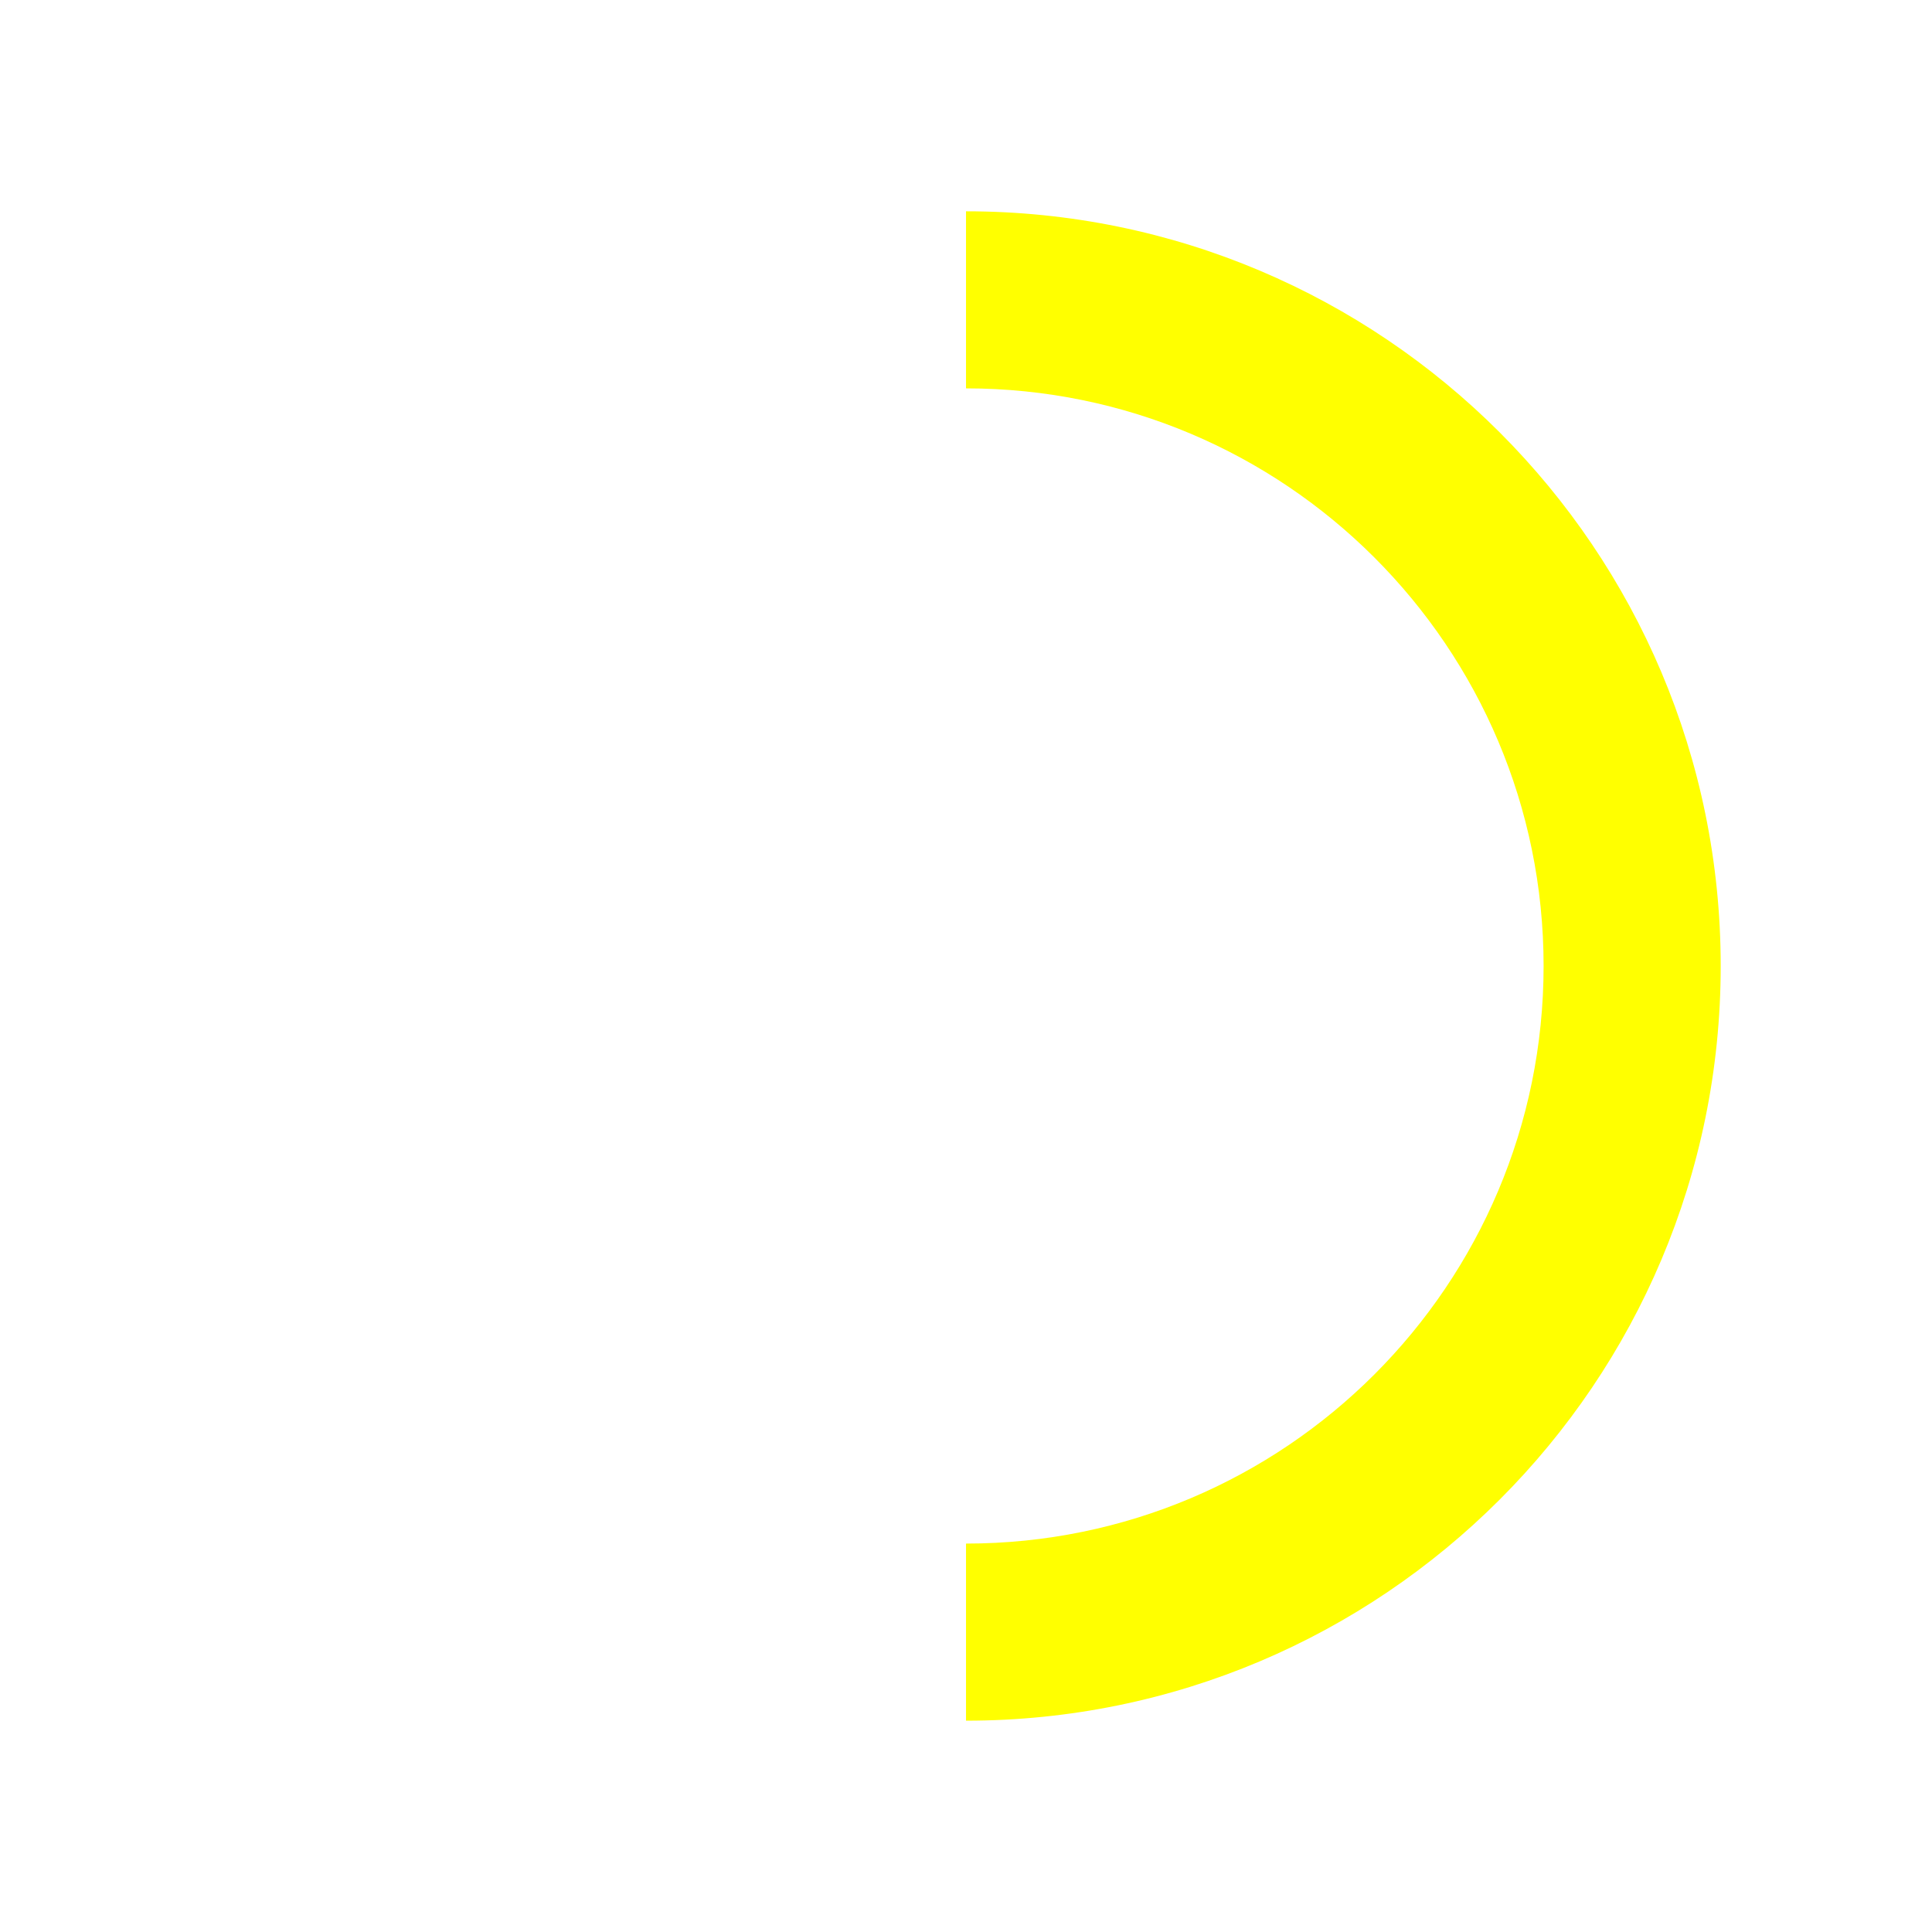
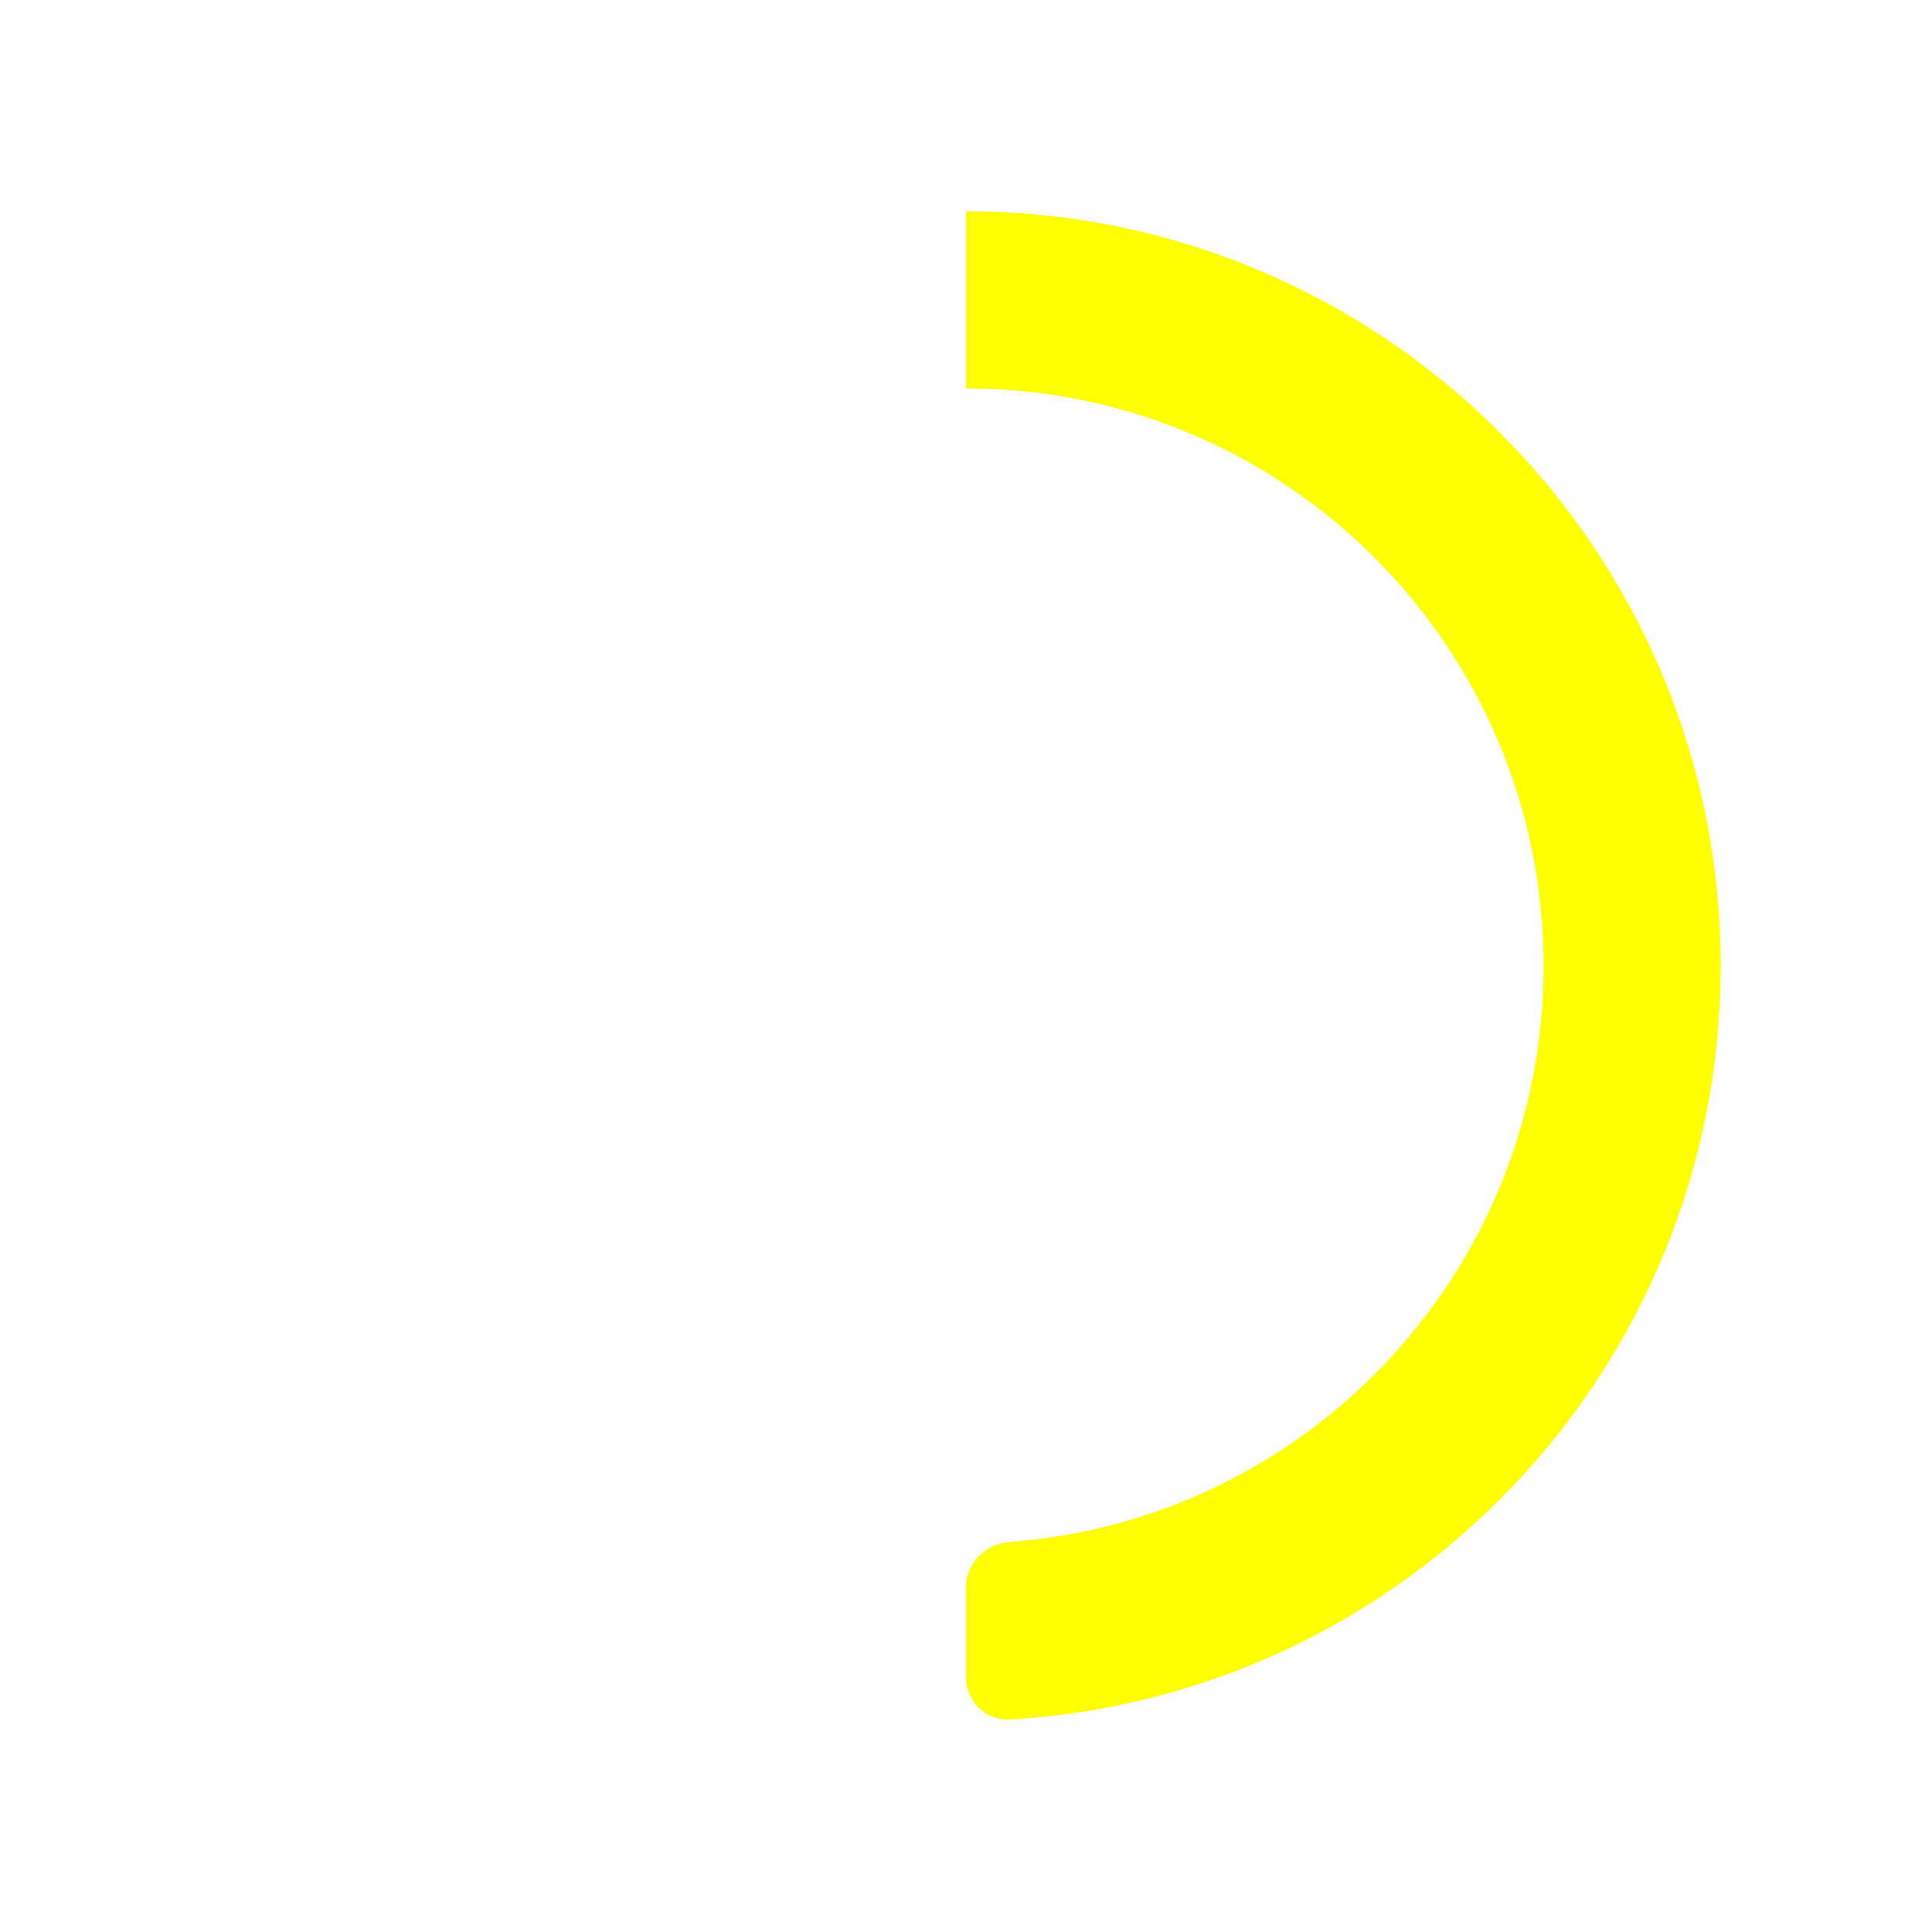
<svg xmlns="http://www.w3.org/2000/svg" width="58.744mm" height="58.744mm" viewBox="0 0 58.744 58.744" version="1.1" id="svg5">
-   <defs id="defs2" />
+   <defs id="defs2">
+     </defs>
  <g id="layer1" transform="translate(-38.18372,-66.69929)">
-     <path id="path35801" style="fill:#ffff00;fill-opacity:1;stroke-width:3.409;stroke-linecap:round;stroke-linejoin:round" d="m 67.556,73.124 c 12.673,1.34e-4 22.947,10.274 22.947,22.947 1.52e-4,12.673 -10.274,22.947 -22.947,22.947 v -5.385 c 9.7,-2e-5 17.562,-7.863 17.562,-17.563 -2.2e-5,-9.699 -7.863,-17.562 -17.562,-17.562 z" />
+     <path id="path35801" style="fill:#ffff00;fill-opacity:1;stroke-width:3.409;stroke-linecap:round;stroke-linejoin:round" d="m 67.556,73.124 c 12.673,1.34e-4 22.947,10.274 22.947,22.947 1.47e-4,12.23 -9.567,22.225 -21.625,22.91 -0.729,0.041 -1.322,-0.555 -1.322,-1.285 v -2.739 c 0,-0.731 0.593,-1.318 1.322,-1.372 9.082,-0.676 16.241,-8.259 16.241,-17.514 -2.2e-5,-9.699 -7.863,-17.562 -17.562,-17.562 z" />
  </g>
</svg>
